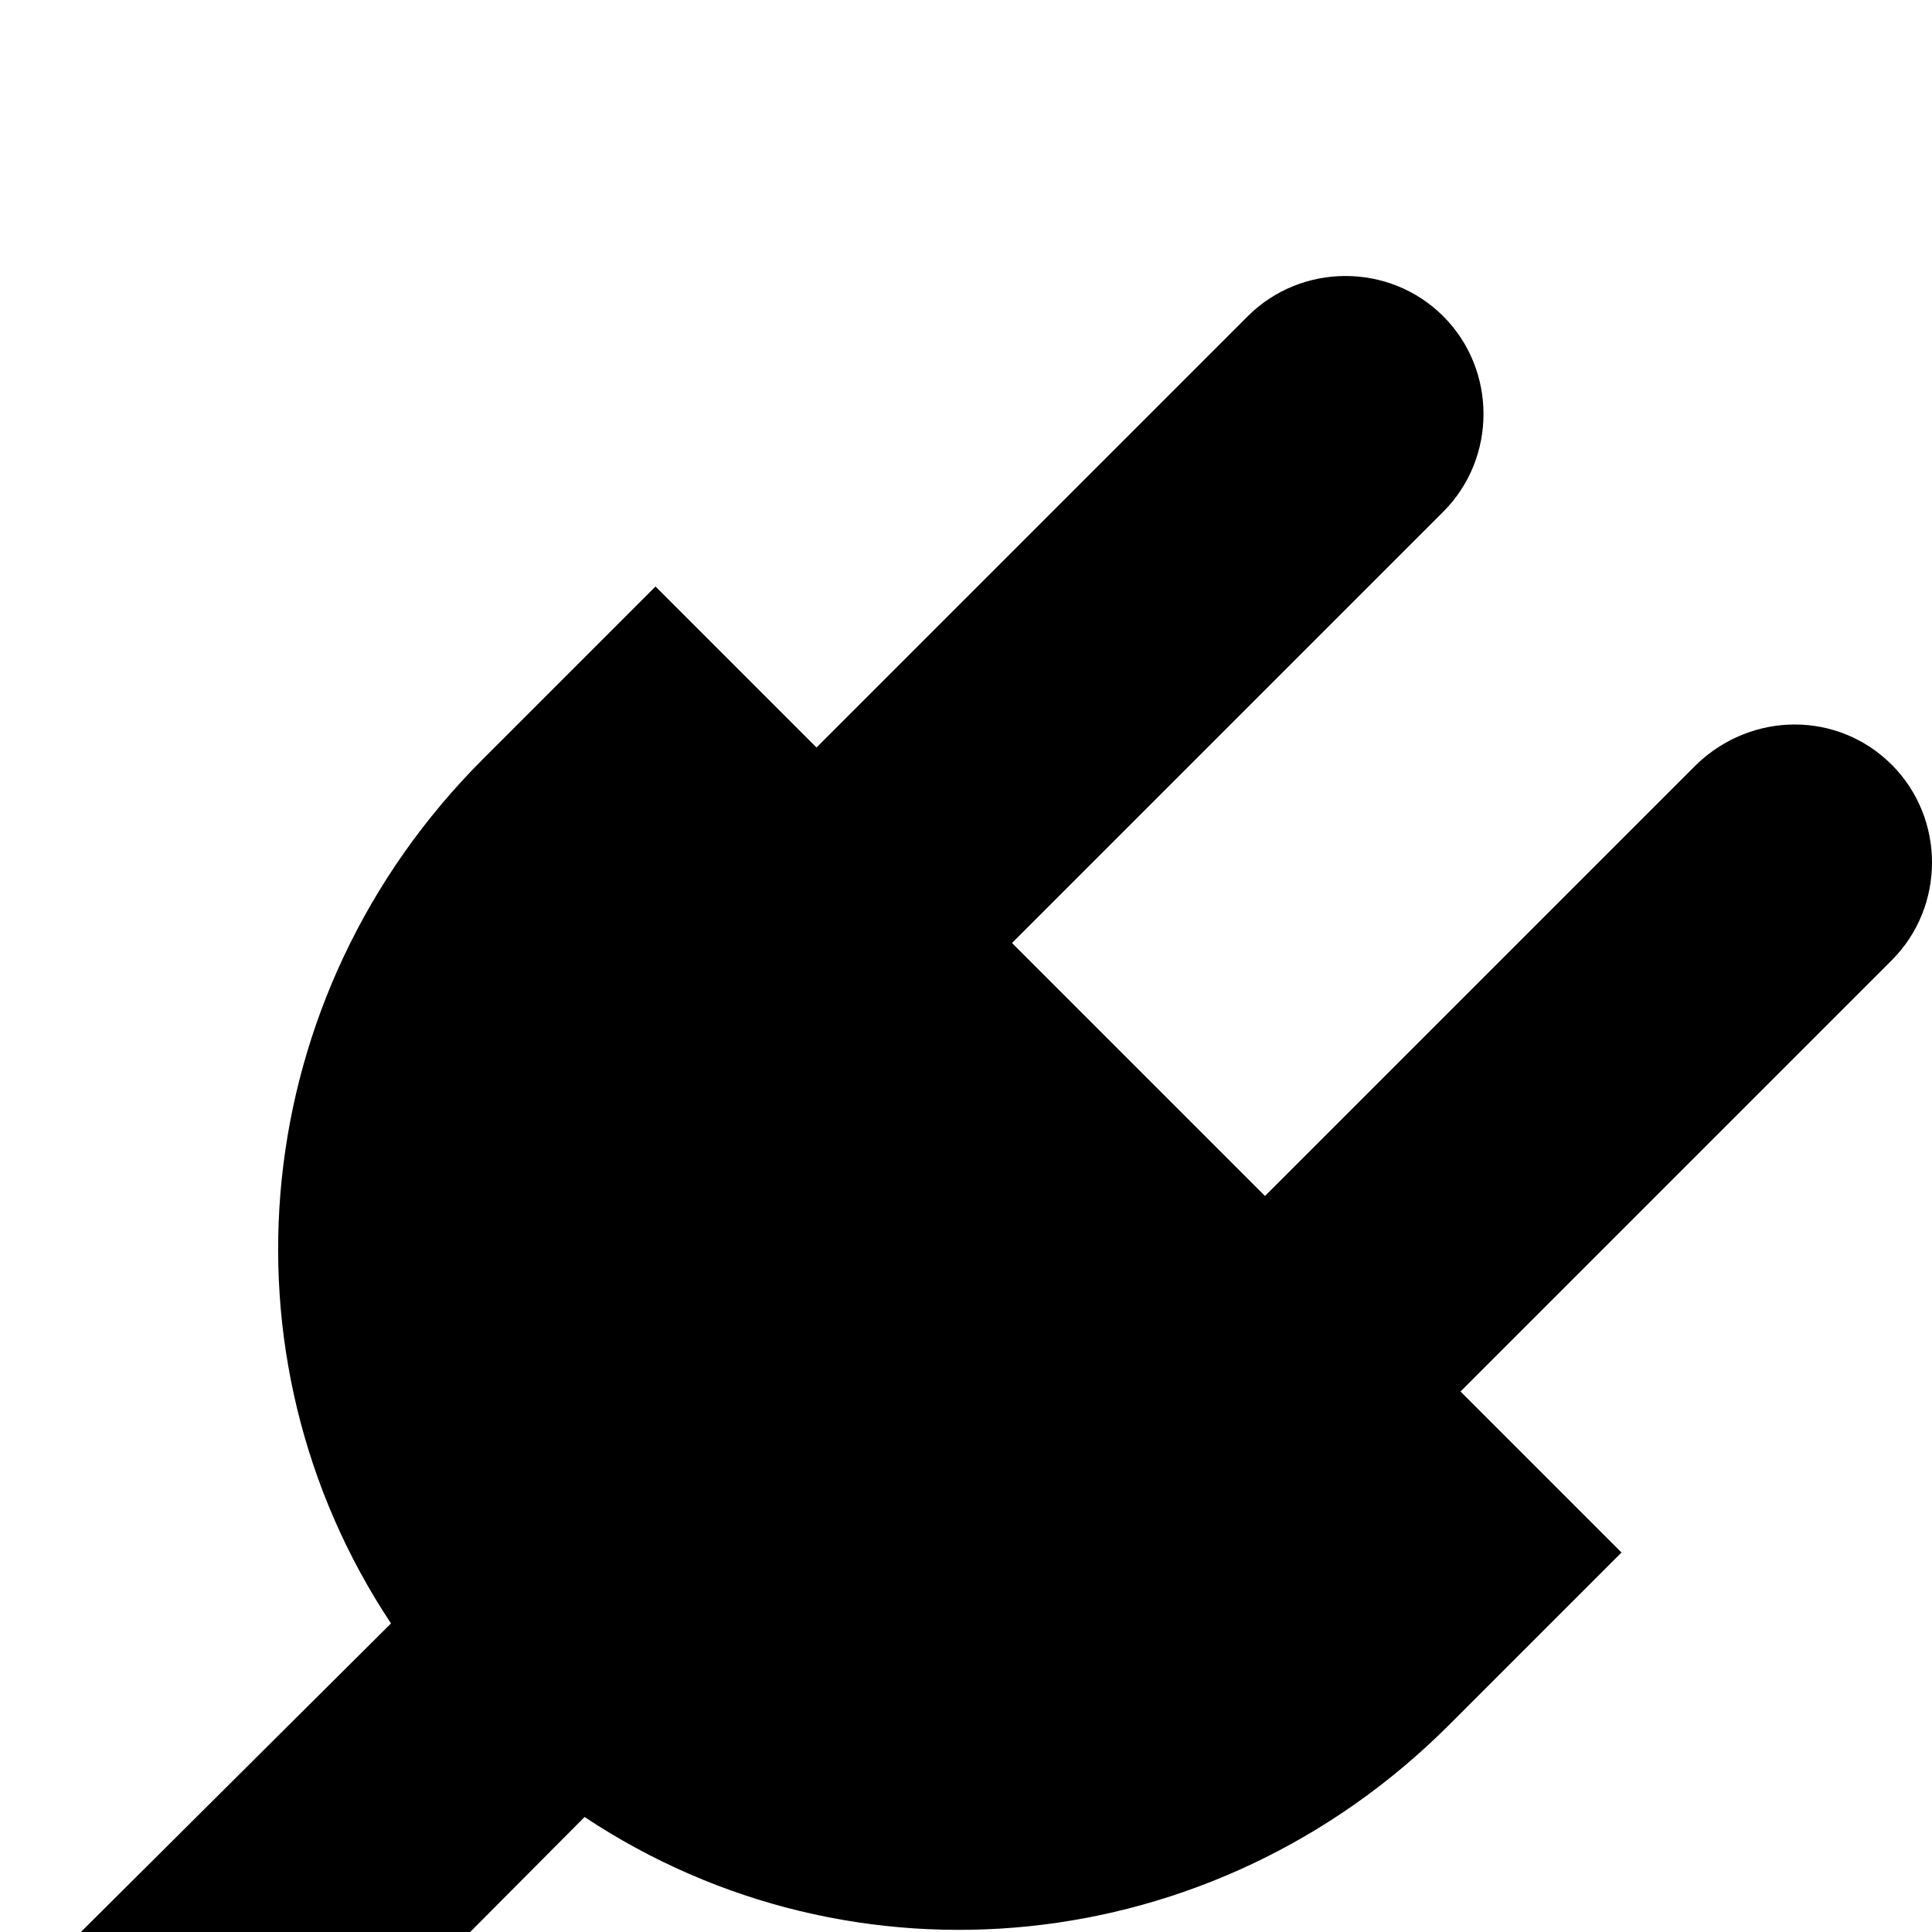
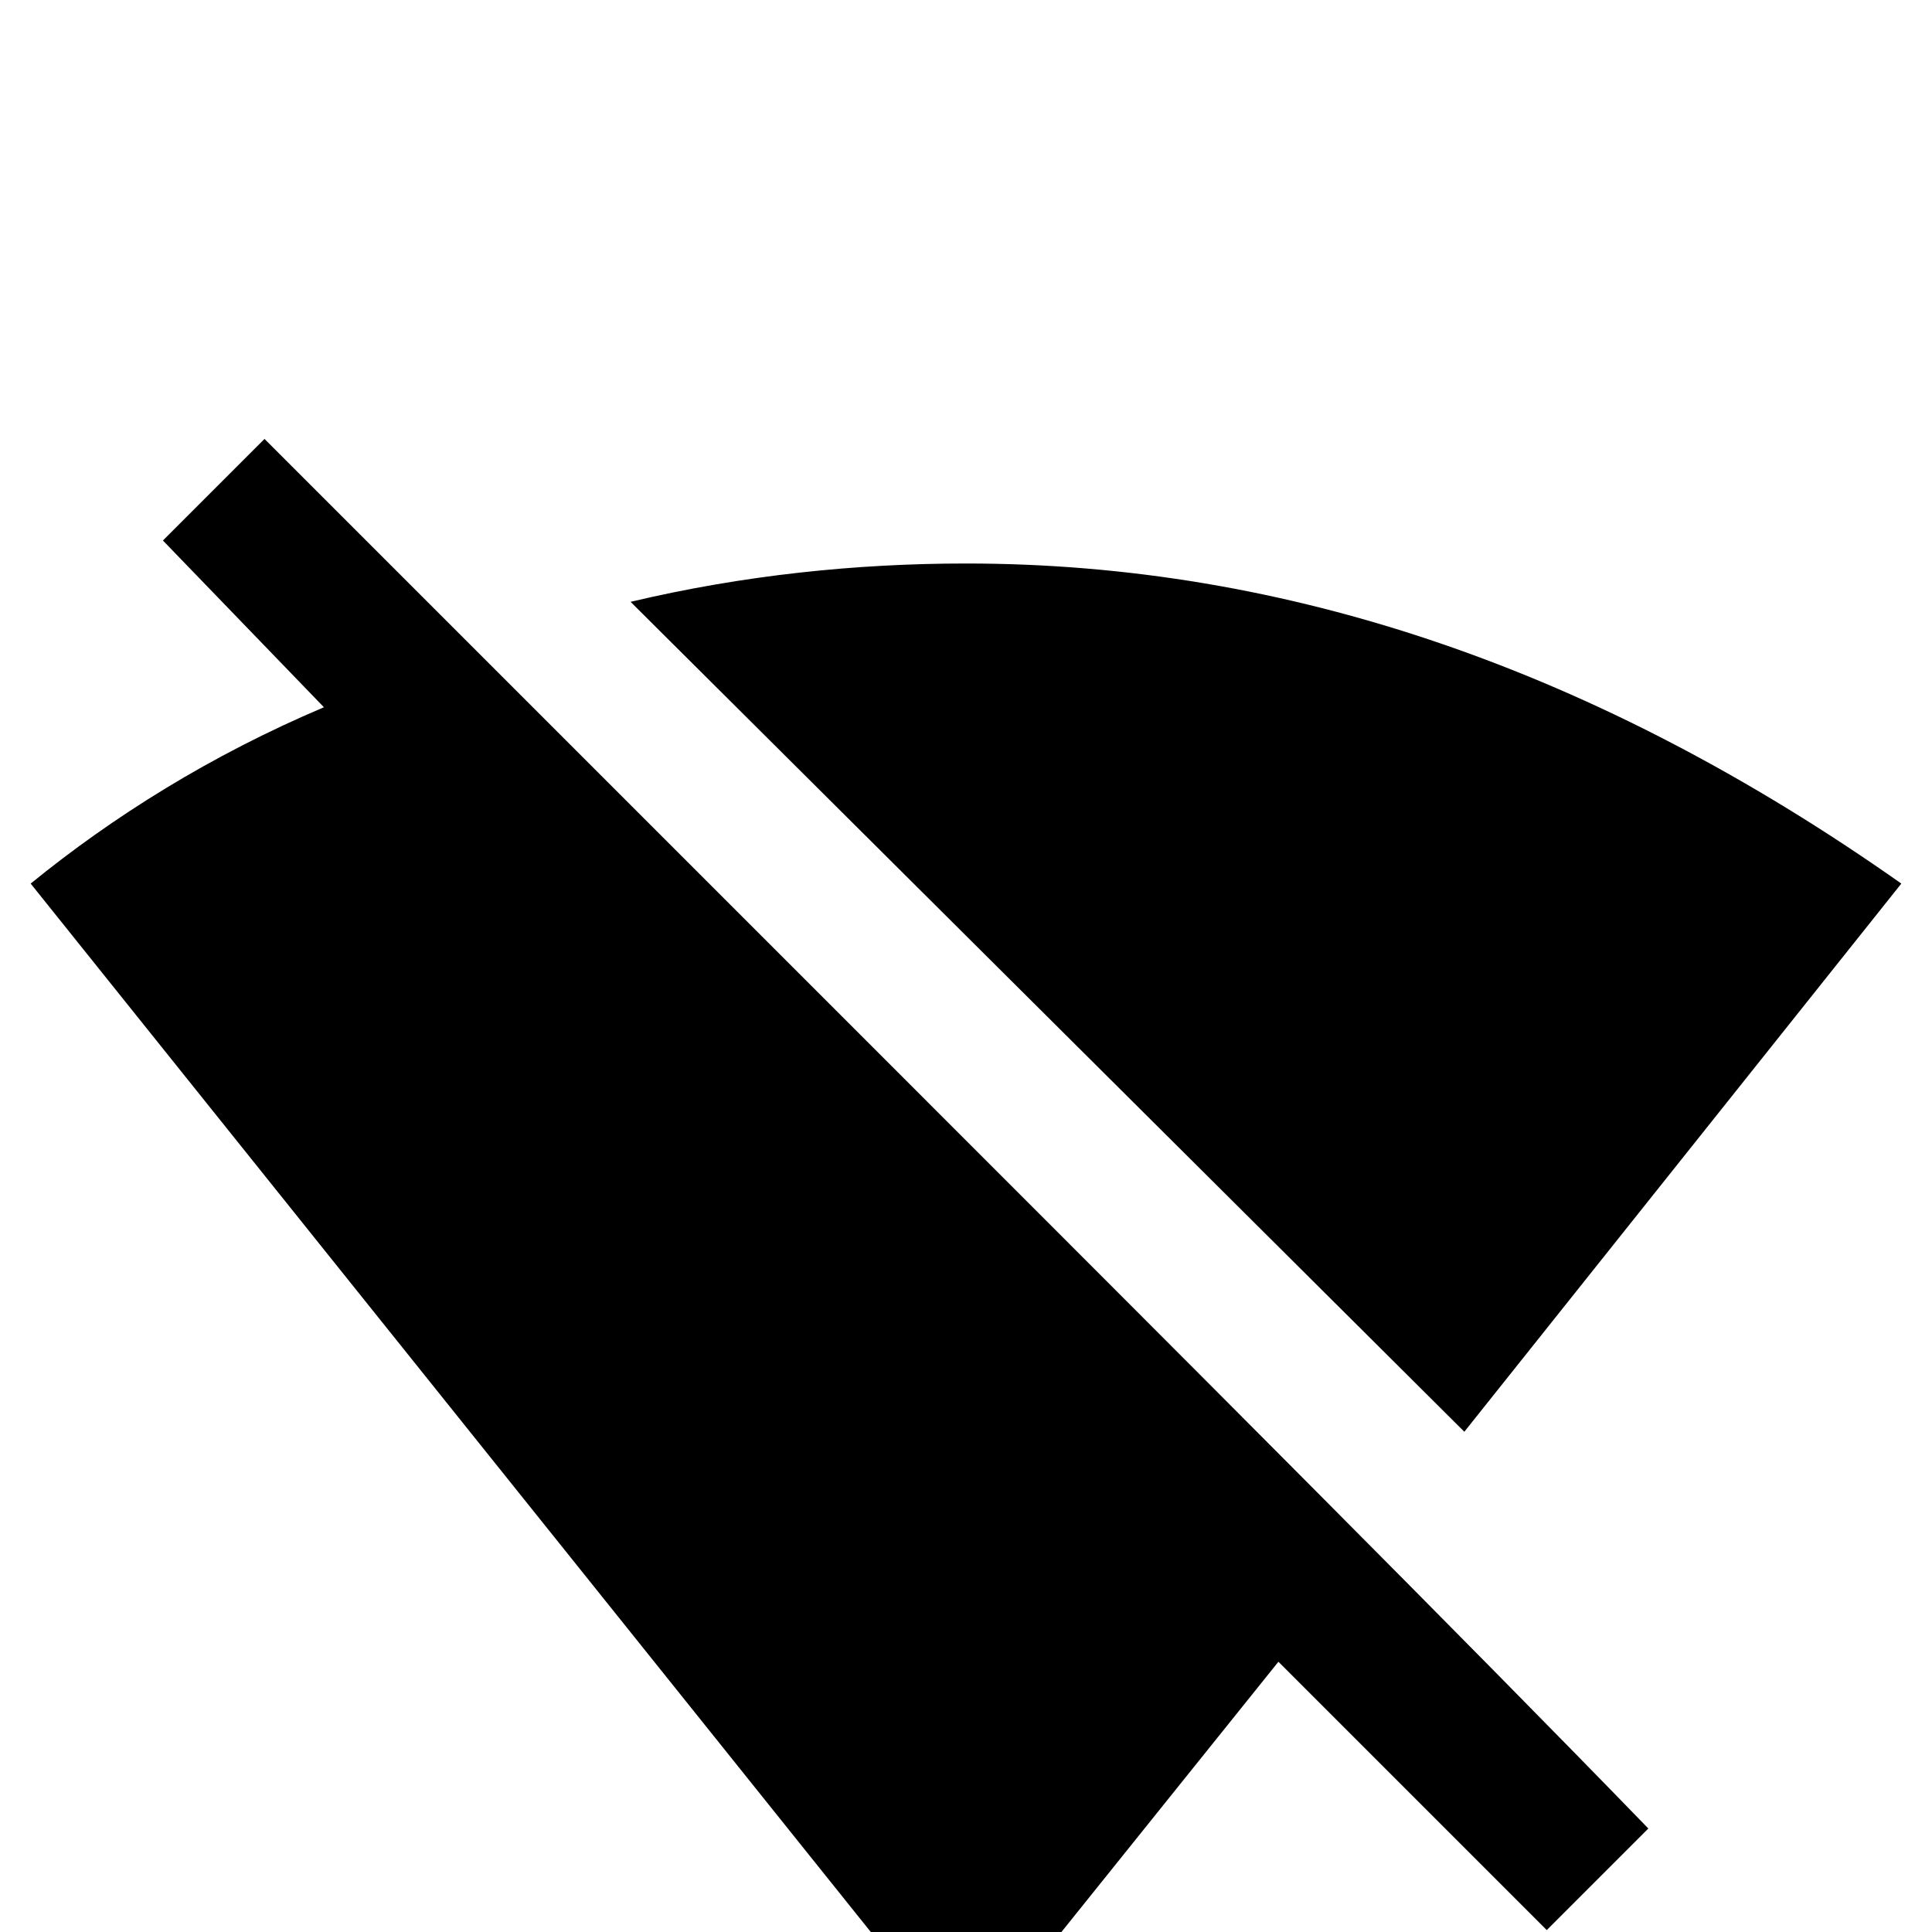
- <svg xmlns="http://www.w3.org/2000/svg" viewBox="0 -144 1008 1008">
-   <path fill="currentColor" d="M987 255c28 28 28 74 0 102L762 582l84 84-90 90c-123 123-311 141-451 48l-203 204H0V906l204-203c-93-140-75-328 48-451l90-90 84 84L651 21c28-28 74-28 102 0s28 74 0 102L528 348l132 132 225-225c29-28 74-28 102 0z" />
+ <svg xmlns="http://www.w3.org/2000/svg" viewBox="0 -168 1008 1008">
+   <path fill="currentColor" d="M169 201l-84-87 53-53 301 301c186 186 327 327 421 424l-53 53-140-140-163 203L16 293c43-35 94-67 153-92zm823 92L764 579 329 146c59-14 118-20 175-20 167 0 329 55 488 167z" />
</svg>
